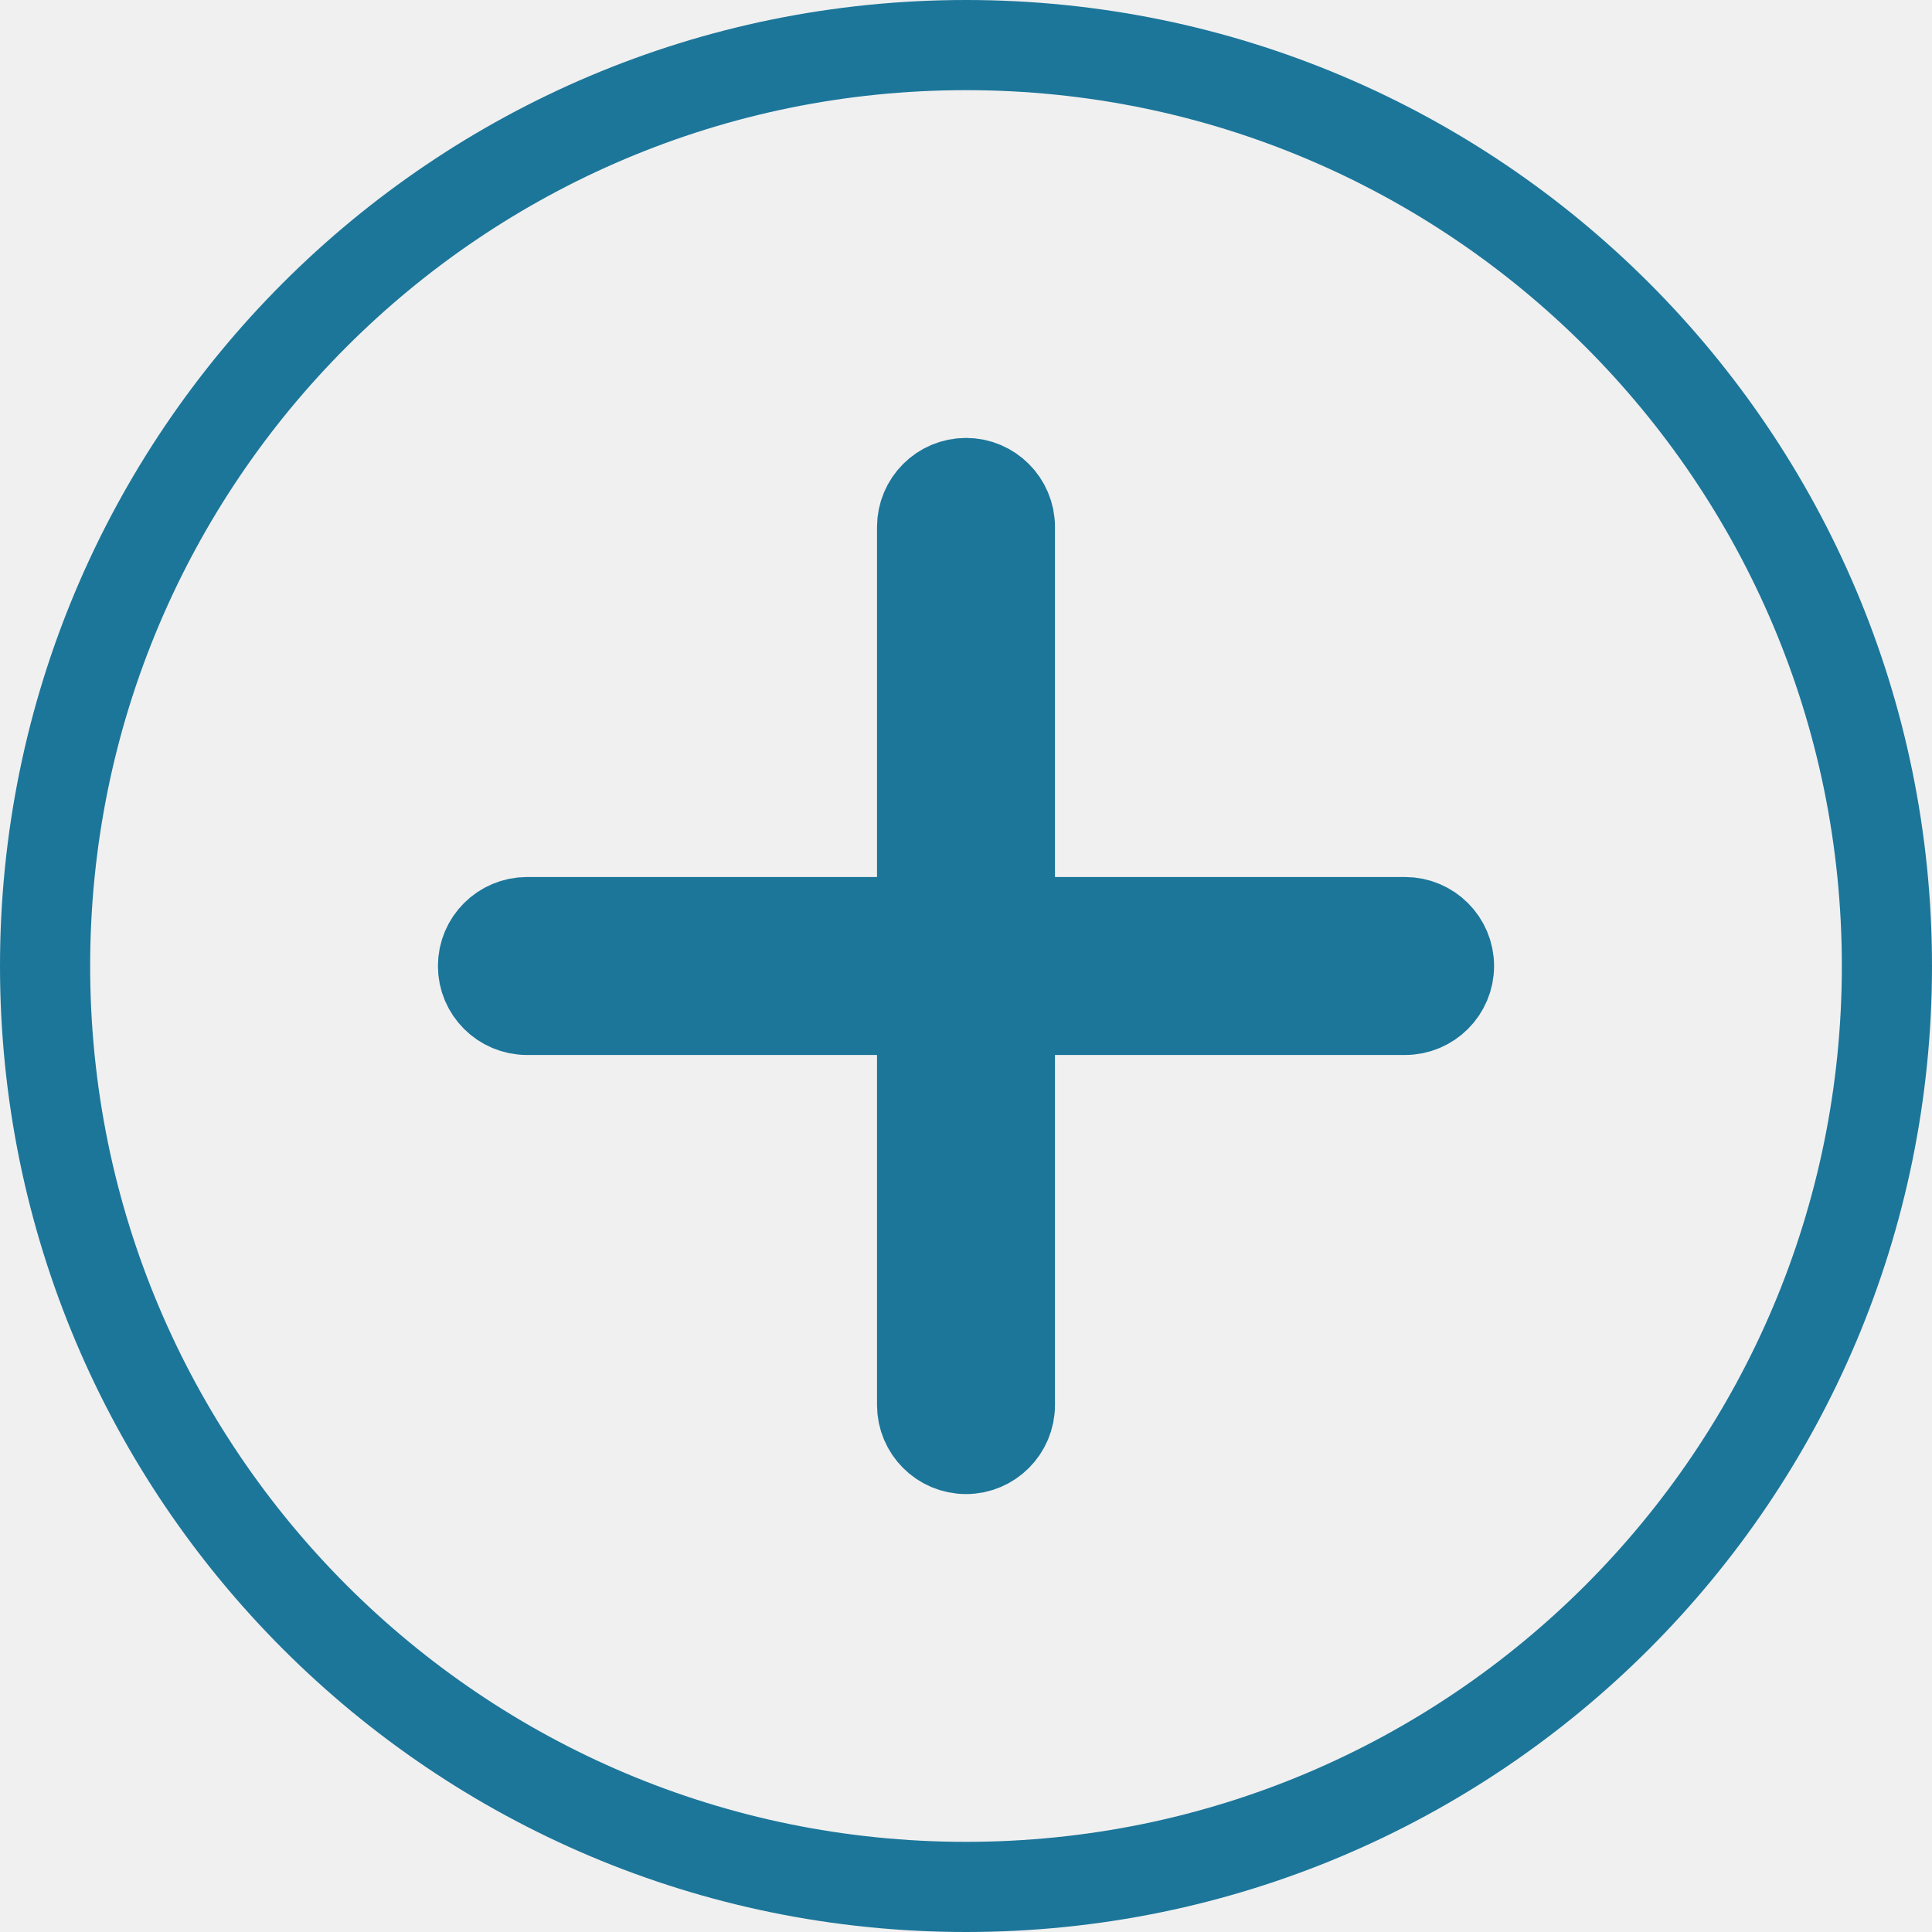
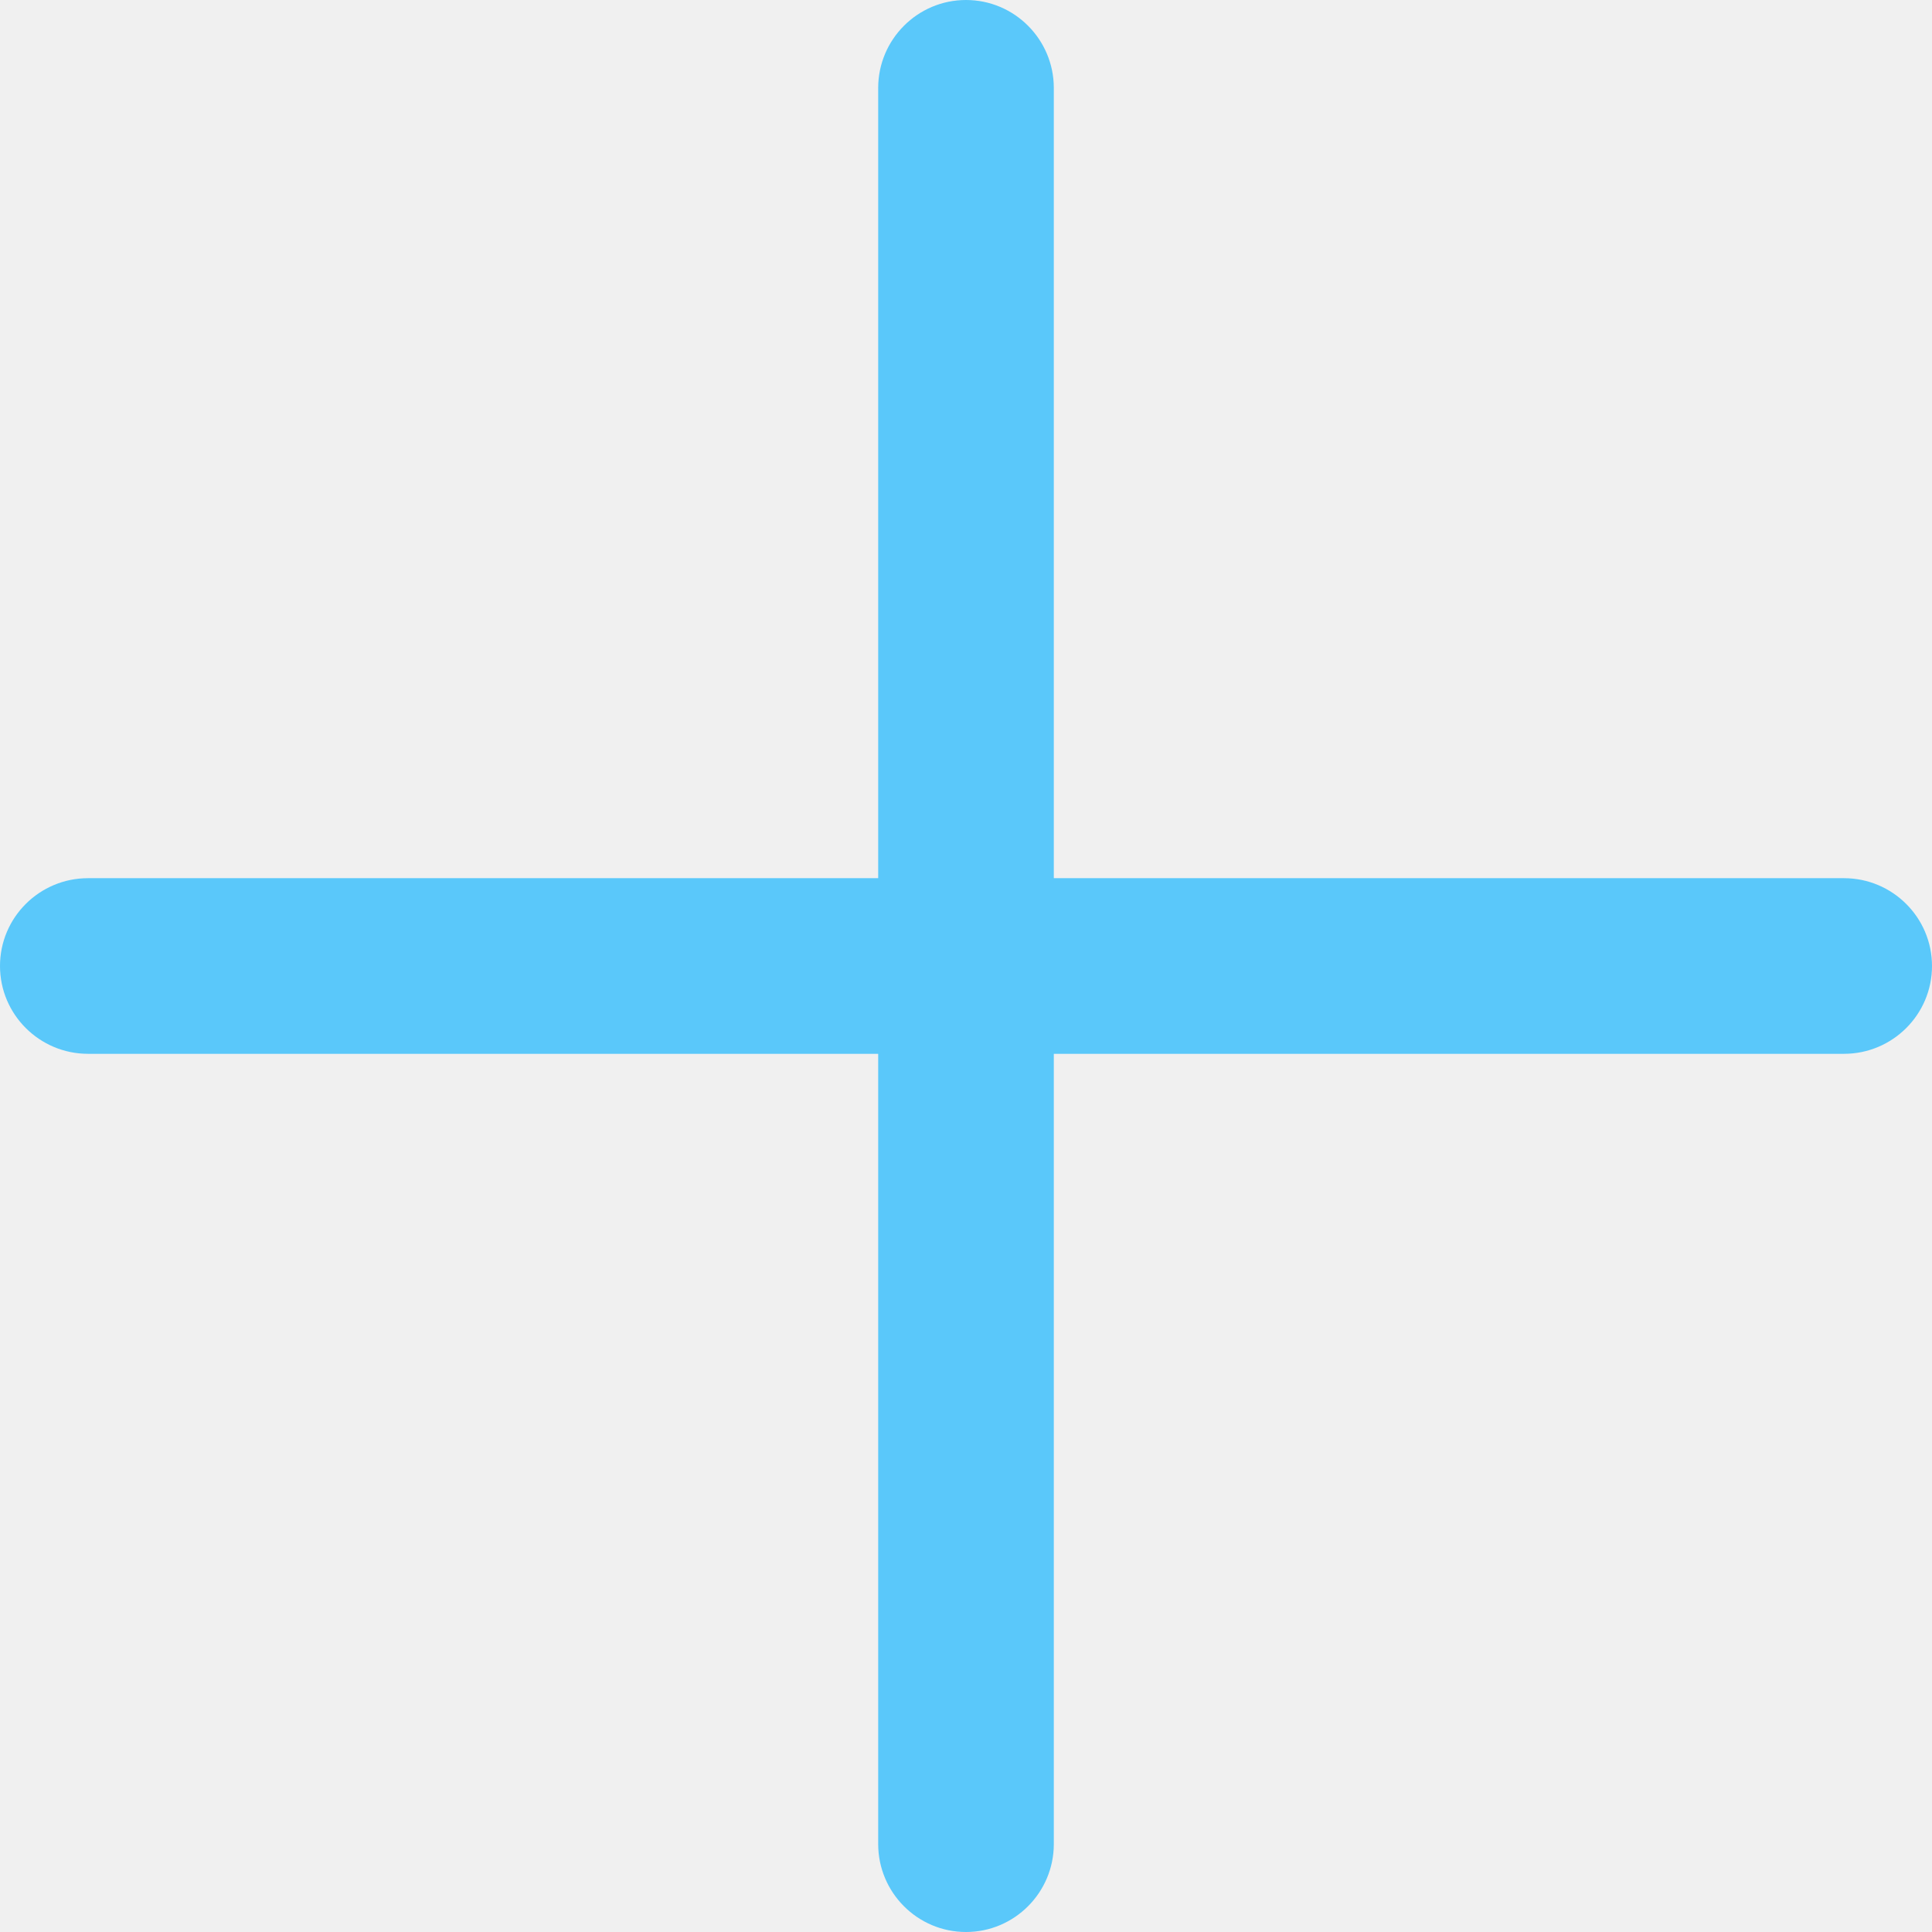
- <svg xmlns="http://www.w3.org/2000/svg" xmlns:xlink="http://www.w3.org/1999/xlink" width="150px" height="150px" viewBox="0 0 150 150" version="1.1">
+ <svg xmlns="http://www.w3.org/2000/svg" xmlns:xlink="http://www.w3.org/1999/xlink" width="99px" height="99px" viewBox="0 0 99 99" version="1.1">
  <defs>
-     <circle id="path-1" cx="75" cy="75" r="75" />
+     <path d="M79,70 L79,29.511 C79,27.022 76.985,25 74.5,25 C72.02,25 70,27.02 70,29.511 L70,70 L29.511,70 C27.022,70 25,72.015 25,74.5 C25,76.98 27.02,79 29.511,79 L70,79 L70,119.489 C70,121.978 72.015,124 74.5,124 C76.98,124 79,121.98 79,119.489 L79,79 L119.489,79 C121.978,79 124,76.985 124,74.5 C124,72.02 121.98,70 119.489,70 L79,70 Z" id="path-1" />
+     <mask id="mask-2" maskContentUnits="userSpaceOnUse" maskUnits="objectBoundingBox" x="0" y="0" width="99" height="99" fill="white">
+       <use xlink:href="#path-1" />
+     </mask>
  </defs>
  <g id="Icon" stroke="none" stroke-width="1" fill="none" fill-rule="evenodd">
-     <g id="add">
+     <g id="add" transform="translate(-25, -25)" stroke-width="11" stroke="#5AC8FA">
      <g id="Icon">
        <g id="App-UI">
          <g id="Icon">
-             <g id="Oval-Clipped">
-               <mask id="mask-2" fill="white">
-                 <use xlink:href="#path-1" />
-               </mask>
-               <g id="path-1" />
-               <g id="Oval" mask="url(#mask-2)" stroke-width="14" stroke="#1C769A">
-                 <circle id="path-1" cx="75" cy="75" r="75" />
-               </g>
-             </g>
-             <path d="M78.409,71.591 L78.409,40.917 C78.409,39.032 76.883,37.5 75,37.5 C73.121,37.5 71.591,39.03 71.591,40.917 L71.591,71.591 L40.917,71.591 C39.032,71.591 37.5,73.117 37.5,75 C37.5,76.879 39.03,78.409 40.917,78.409 L71.591,78.409 L71.591,109.083 C71.591,110.968 73.117,112.5 75,112.5 C76.879,112.5 78.409,110.97 78.409,109.083 L78.409,78.409 L109.083,78.409 C110.968,78.409 112.5,76.883 112.5,75 C112.5,73.121 110.97,71.591 109.083,71.591 L78.409,71.591 Z" id="Plus-Icon" stroke="#1C769A" stroke-width="7" />
+             <use id="Plus-Icon" mask="url(#mask-2)" xlink:href="#path-1" />
          </g>
        </g>
      </g>
    </g>
  </g>
</svg>
